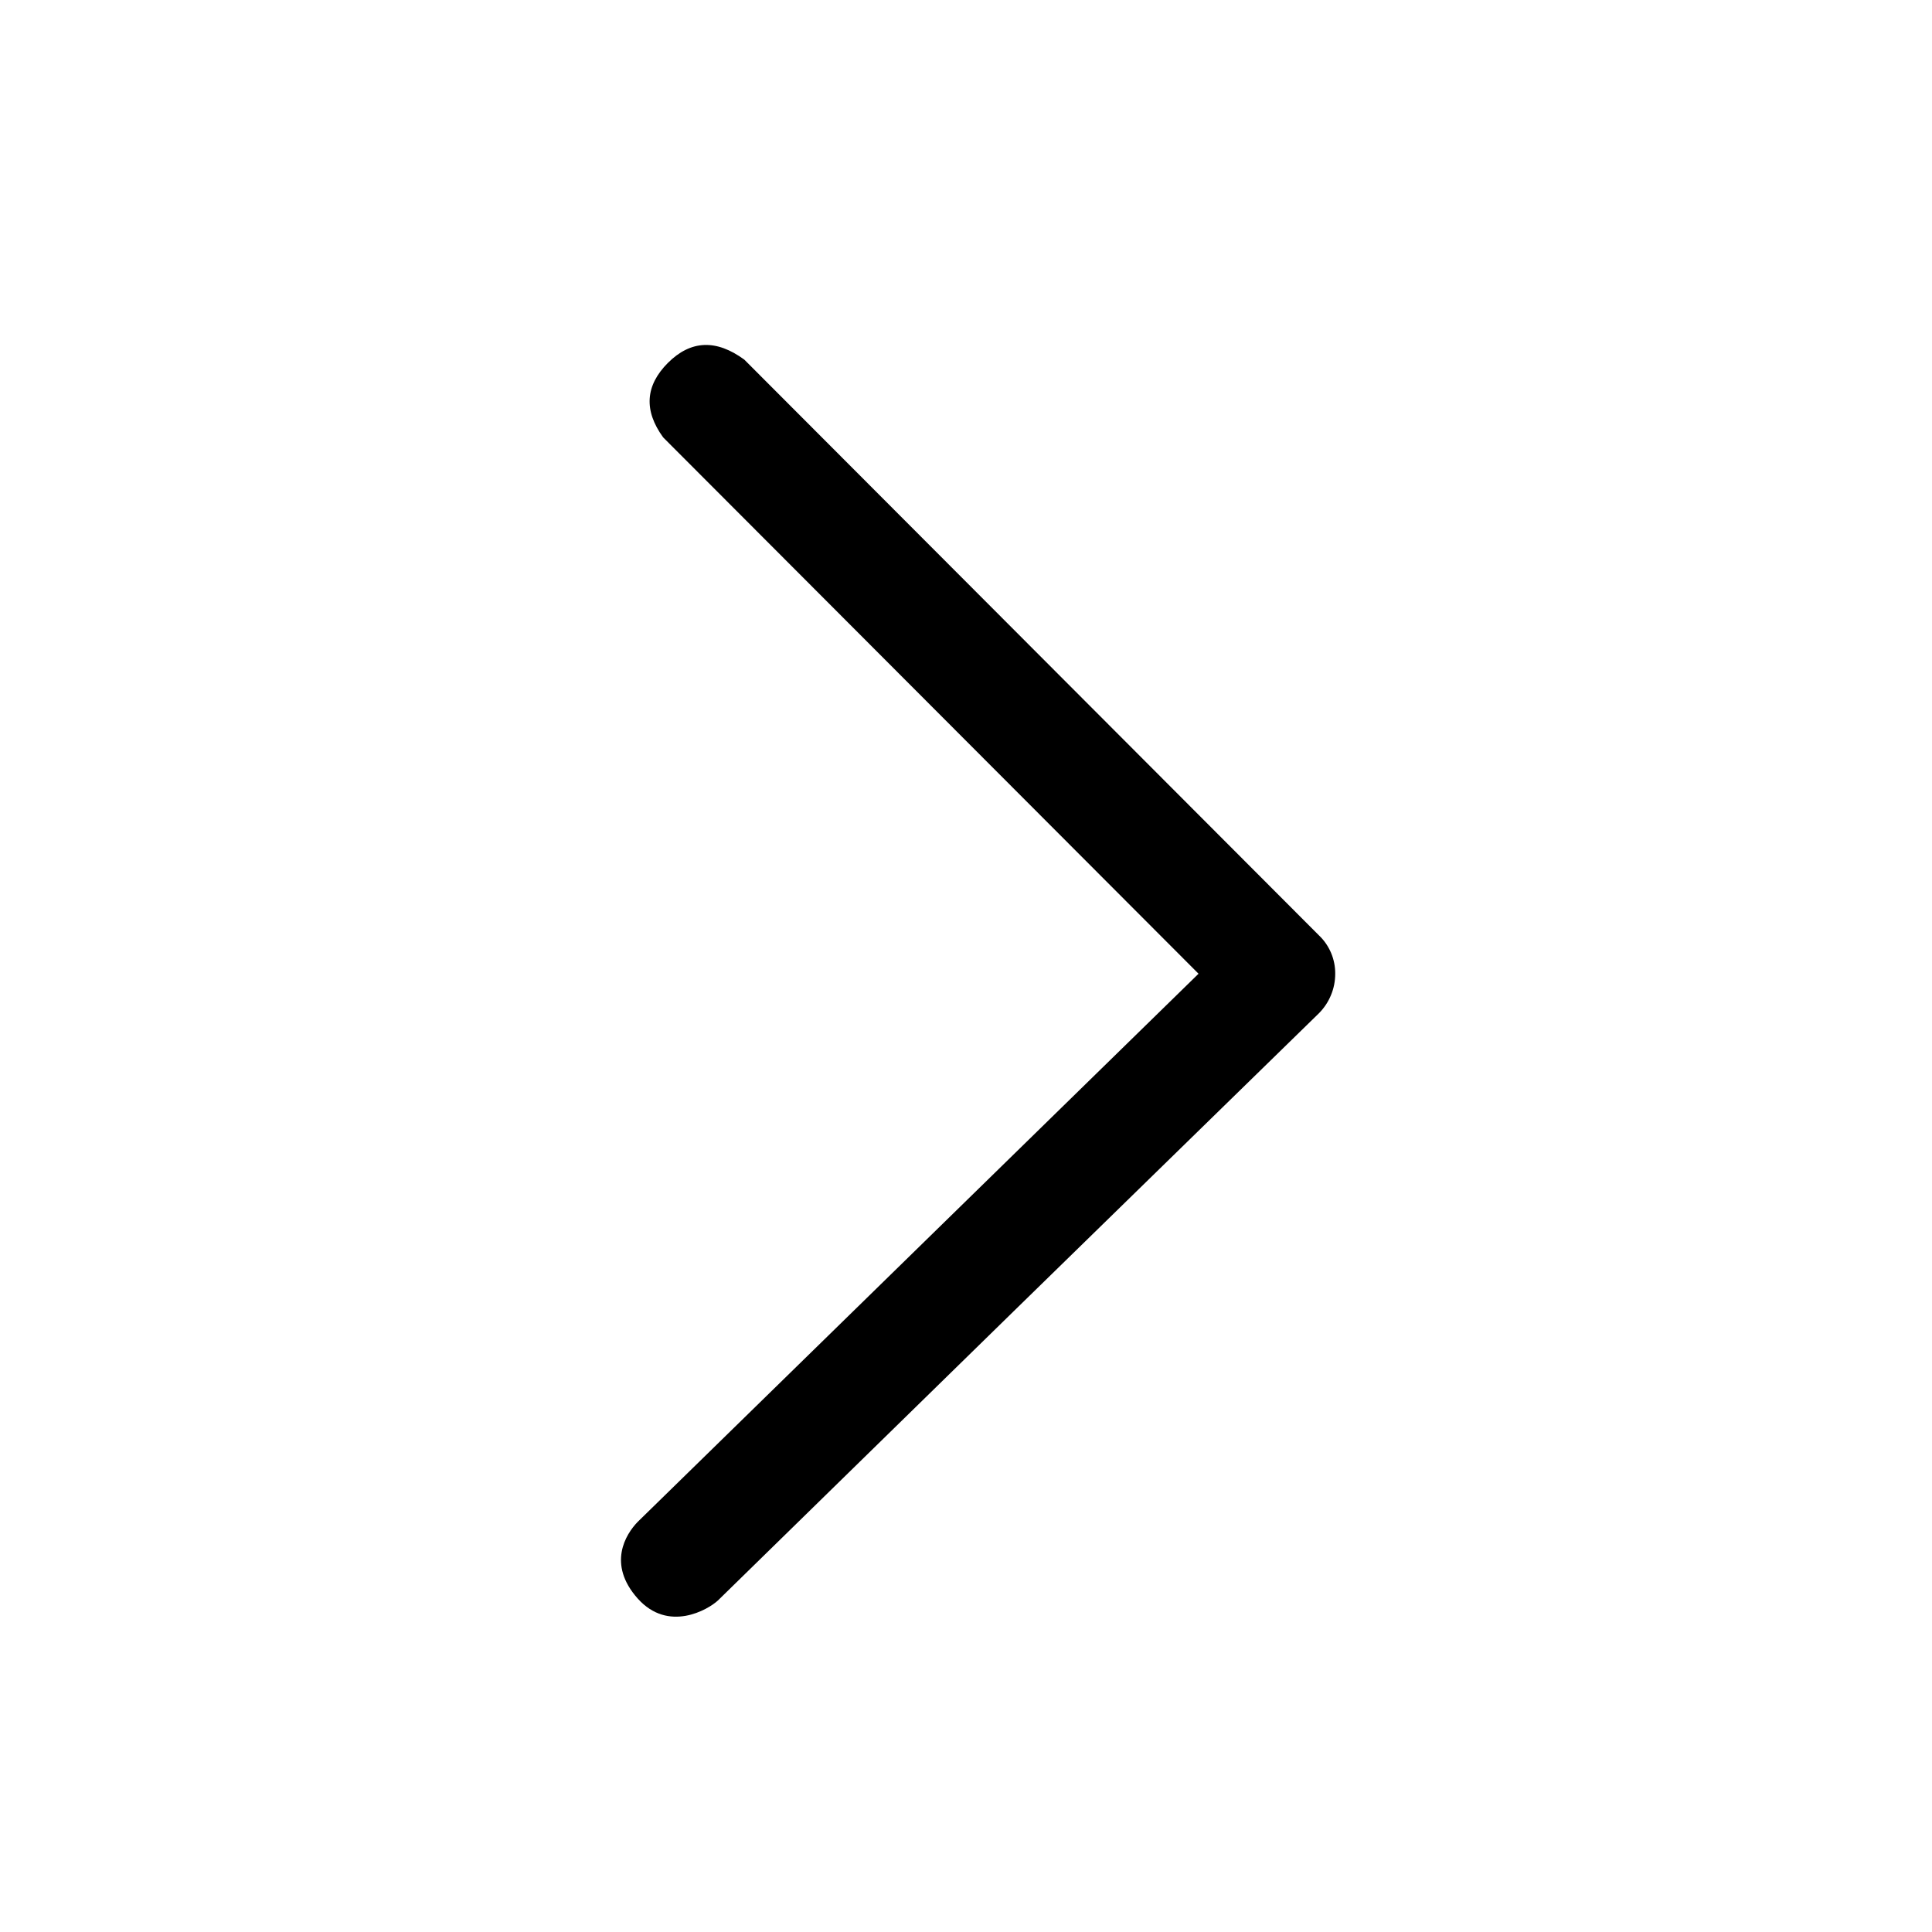
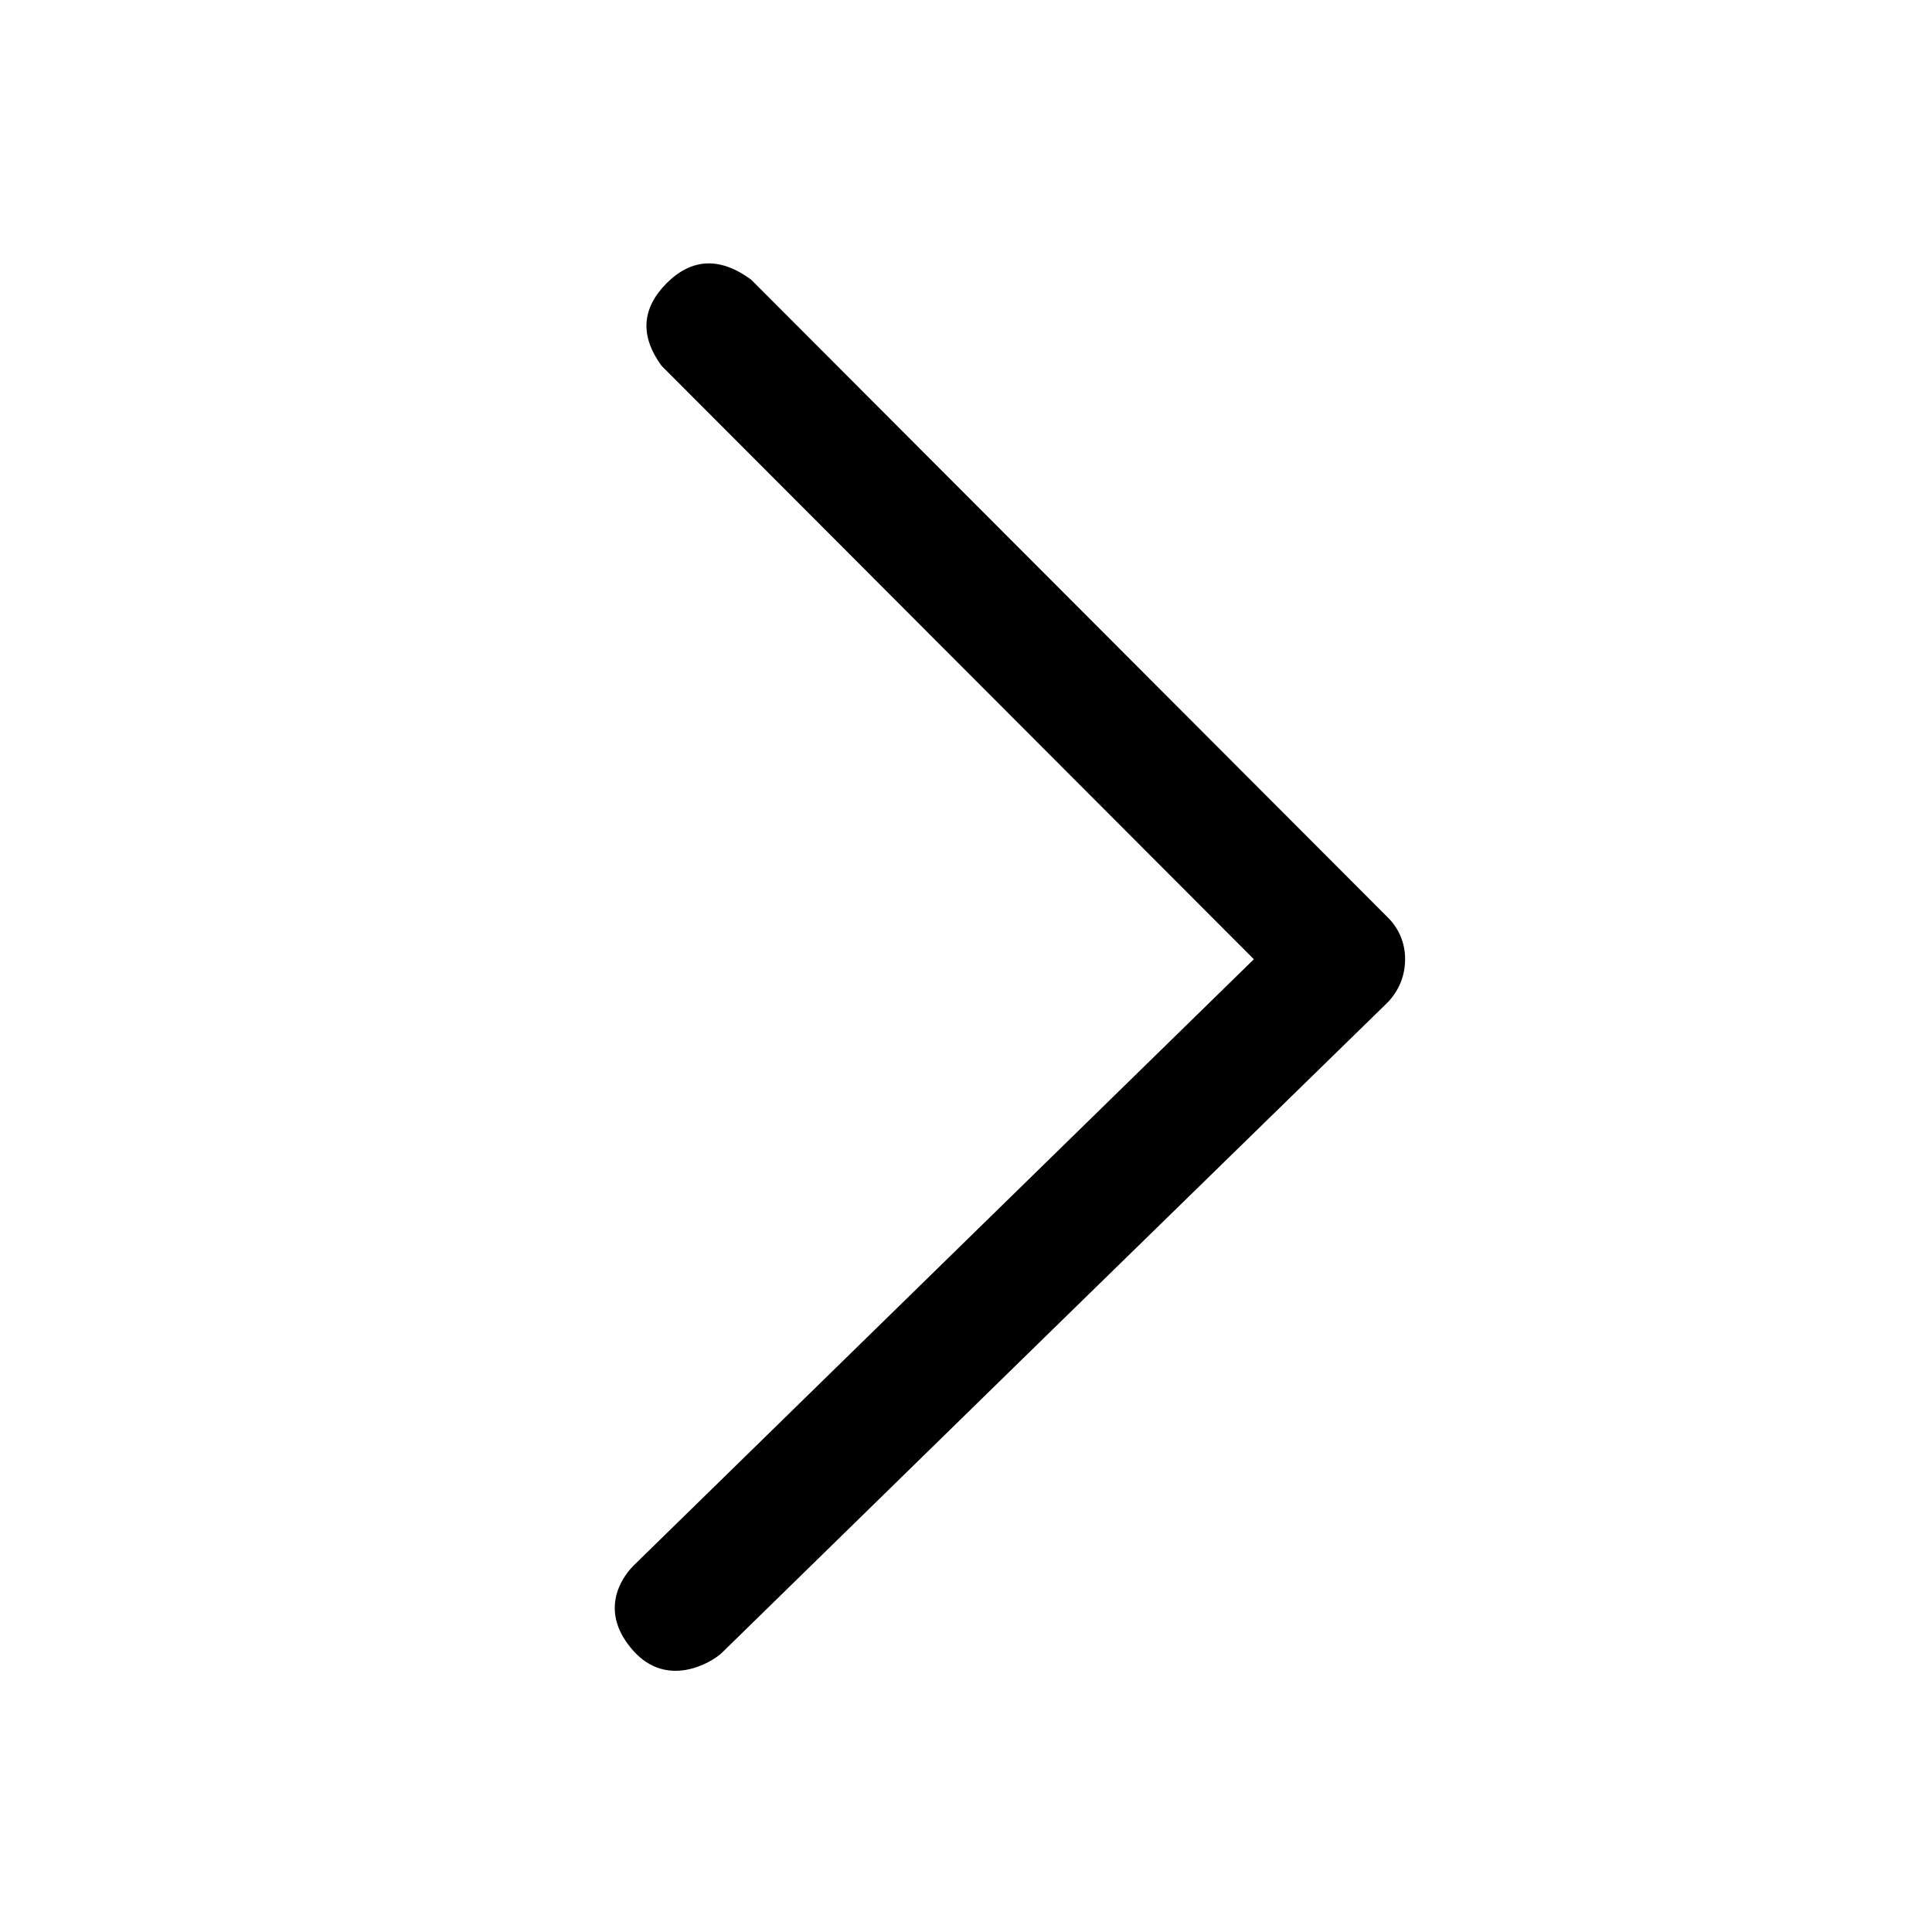
- <svg xmlns="http://www.w3.org/2000/svg" width="28" height="28" viewBox="0 0 28 28" fill="none">
-   <path fill-rule="evenodd" clip-rule="evenodd" d="M10.787 5.212L19.116 13.557C19.191 13.628 19.25 13.714 19.291 13.81C19.331 13.905 19.352 14.008 19.351 14.112C19.351 14.218 19.331 14.323 19.29 14.421C19.25 14.519 19.191 14.608 19.116 14.684C16.103 17.623 13.199 20.46 10.405 23.195C10.261 23.329 9.686 23.664 9.242 23.167C8.798 22.669 9.067 22.236 9.242 22.056L17.37 14.112L9.611 6.339C9.328 5.949 9.351 5.589 9.68 5.259C10.01 4.93 10.379 4.913 10.787 5.212Z" fill="black" />
+ <svg xmlns="http://www.w3.org/2000/svg" width="22" height="22" viewBox="0 0 22 22" fill="none">
+   <path fill-rule="evenodd" clip-rule="evenodd" d="M8.553 3.184L15.796 10.44C15.861 10.502 15.913 10.577 15.948 10.66C15.983 10.743 16.001 10.833 16 10.923C16 11.015 15.983 11.107 15.948 11.192C15.912 11.277 15.861 11.355 15.796 11.42C13.176 13.976 10.651 16.443 8.221 18.82C8.096 18.938 7.596 19.229 7.211 18.797C6.825 18.363 7.059 17.986 7.211 17.831L14.278 10.923L7.532 4.164C7.286 3.825 7.306 3.512 7.591 3.225C7.878 2.939 8.199 2.924 8.553 3.184Z" fill="black" />
</svg>
